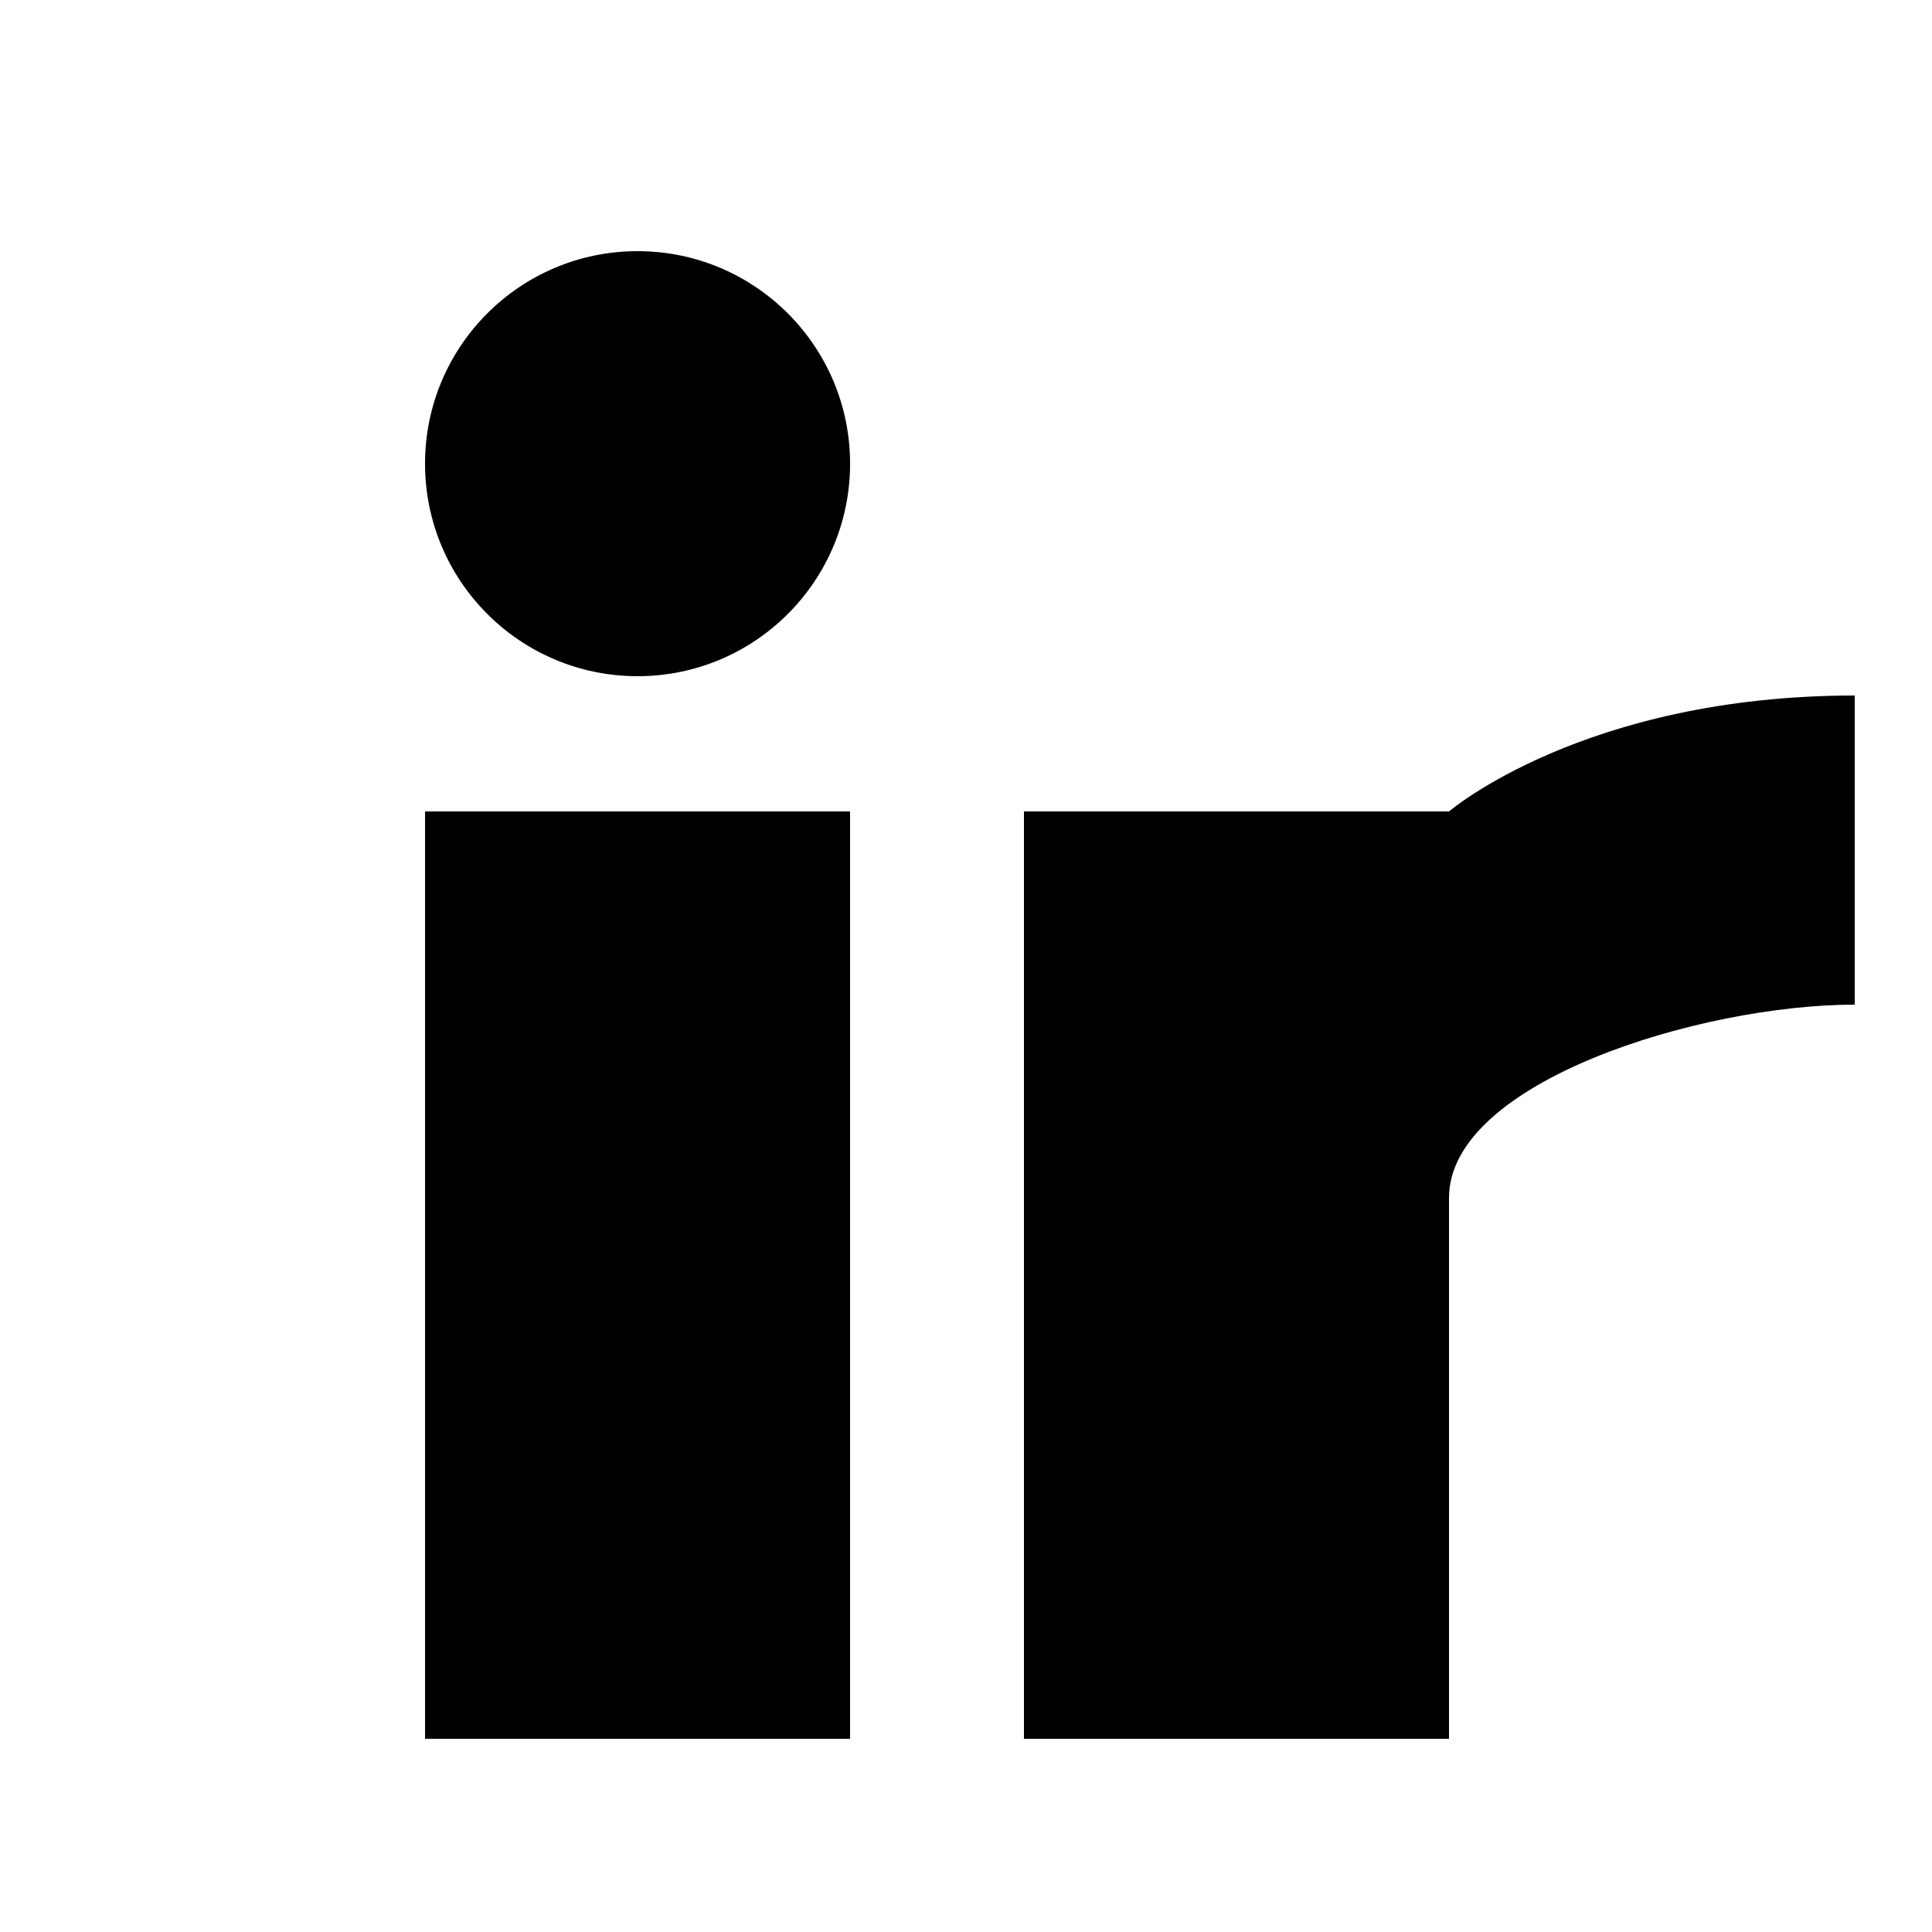
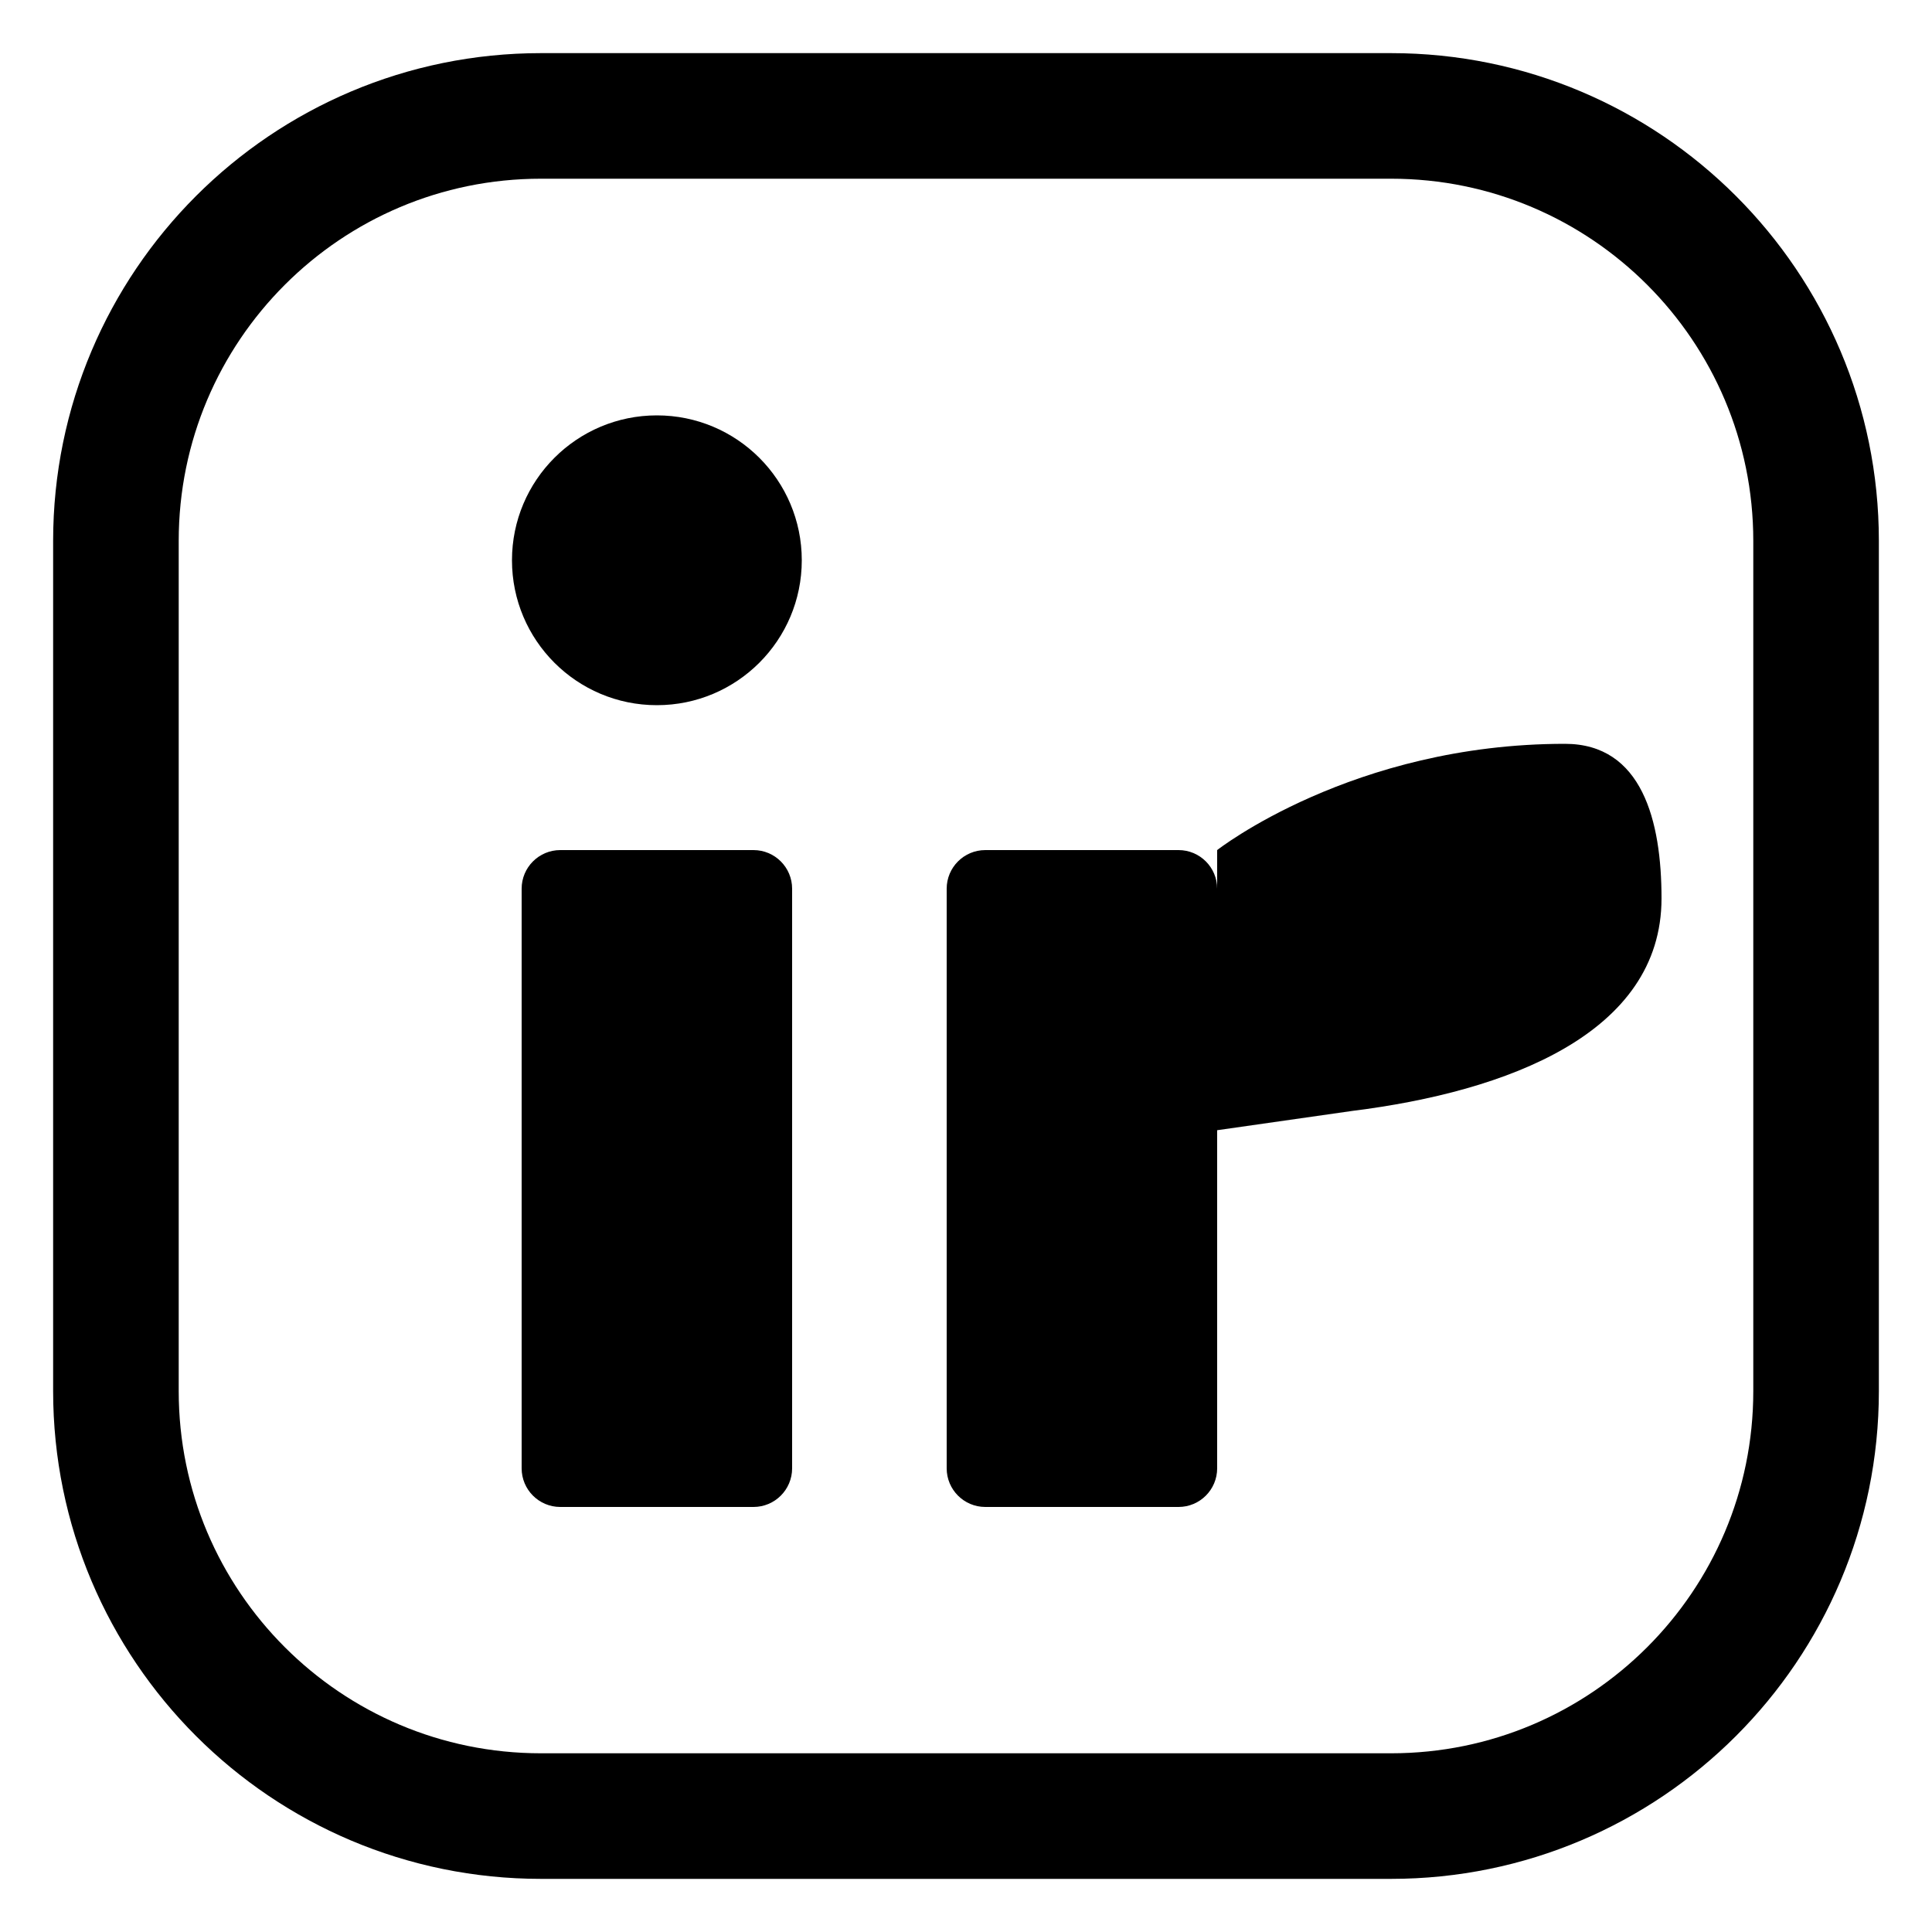
- <svg xmlns="http://www.w3.org/2000/svg" viewBox="0 0 100 100" fill="currentColor">
-   <circle cx="33" cy="24" r="11" />
-   <rect x="22" y="42" width="22" height="48" />
-   <rect x="53" y="42" width="22" height="48" />
-   <path d="M75 42 C75 42, 82 36, 96 36 L96 52 C88 52, 75 56, 75 62 Z" />
+ <svg xmlns="http://www.w3.org/2000/svg" viewBox="0 0 100 100" fill="none">
+   <rect x="6" y="6" width="88" height="88" rx="22" stroke="currentColor" stroke-width="6.5" fill="none" />
+   <circle cx="34" cy="29" r="7.5" fill="currentColor" />
+   <rect x="27" y="44" width="14" height="34" rx="2" fill="currentColor" />
+   <rect x="49" y="44" width="14" height="34" rx="2" fill="currentColor" />
+   <path d="M63 44 C63 44, 70 38.5, 81 38.5 C85 38.5, 86 42.5, 86 46.5 C86 53.5, 78 56.5, 70 57.5 L63 58.5 Z" fill="currentColor" />
</svg>
